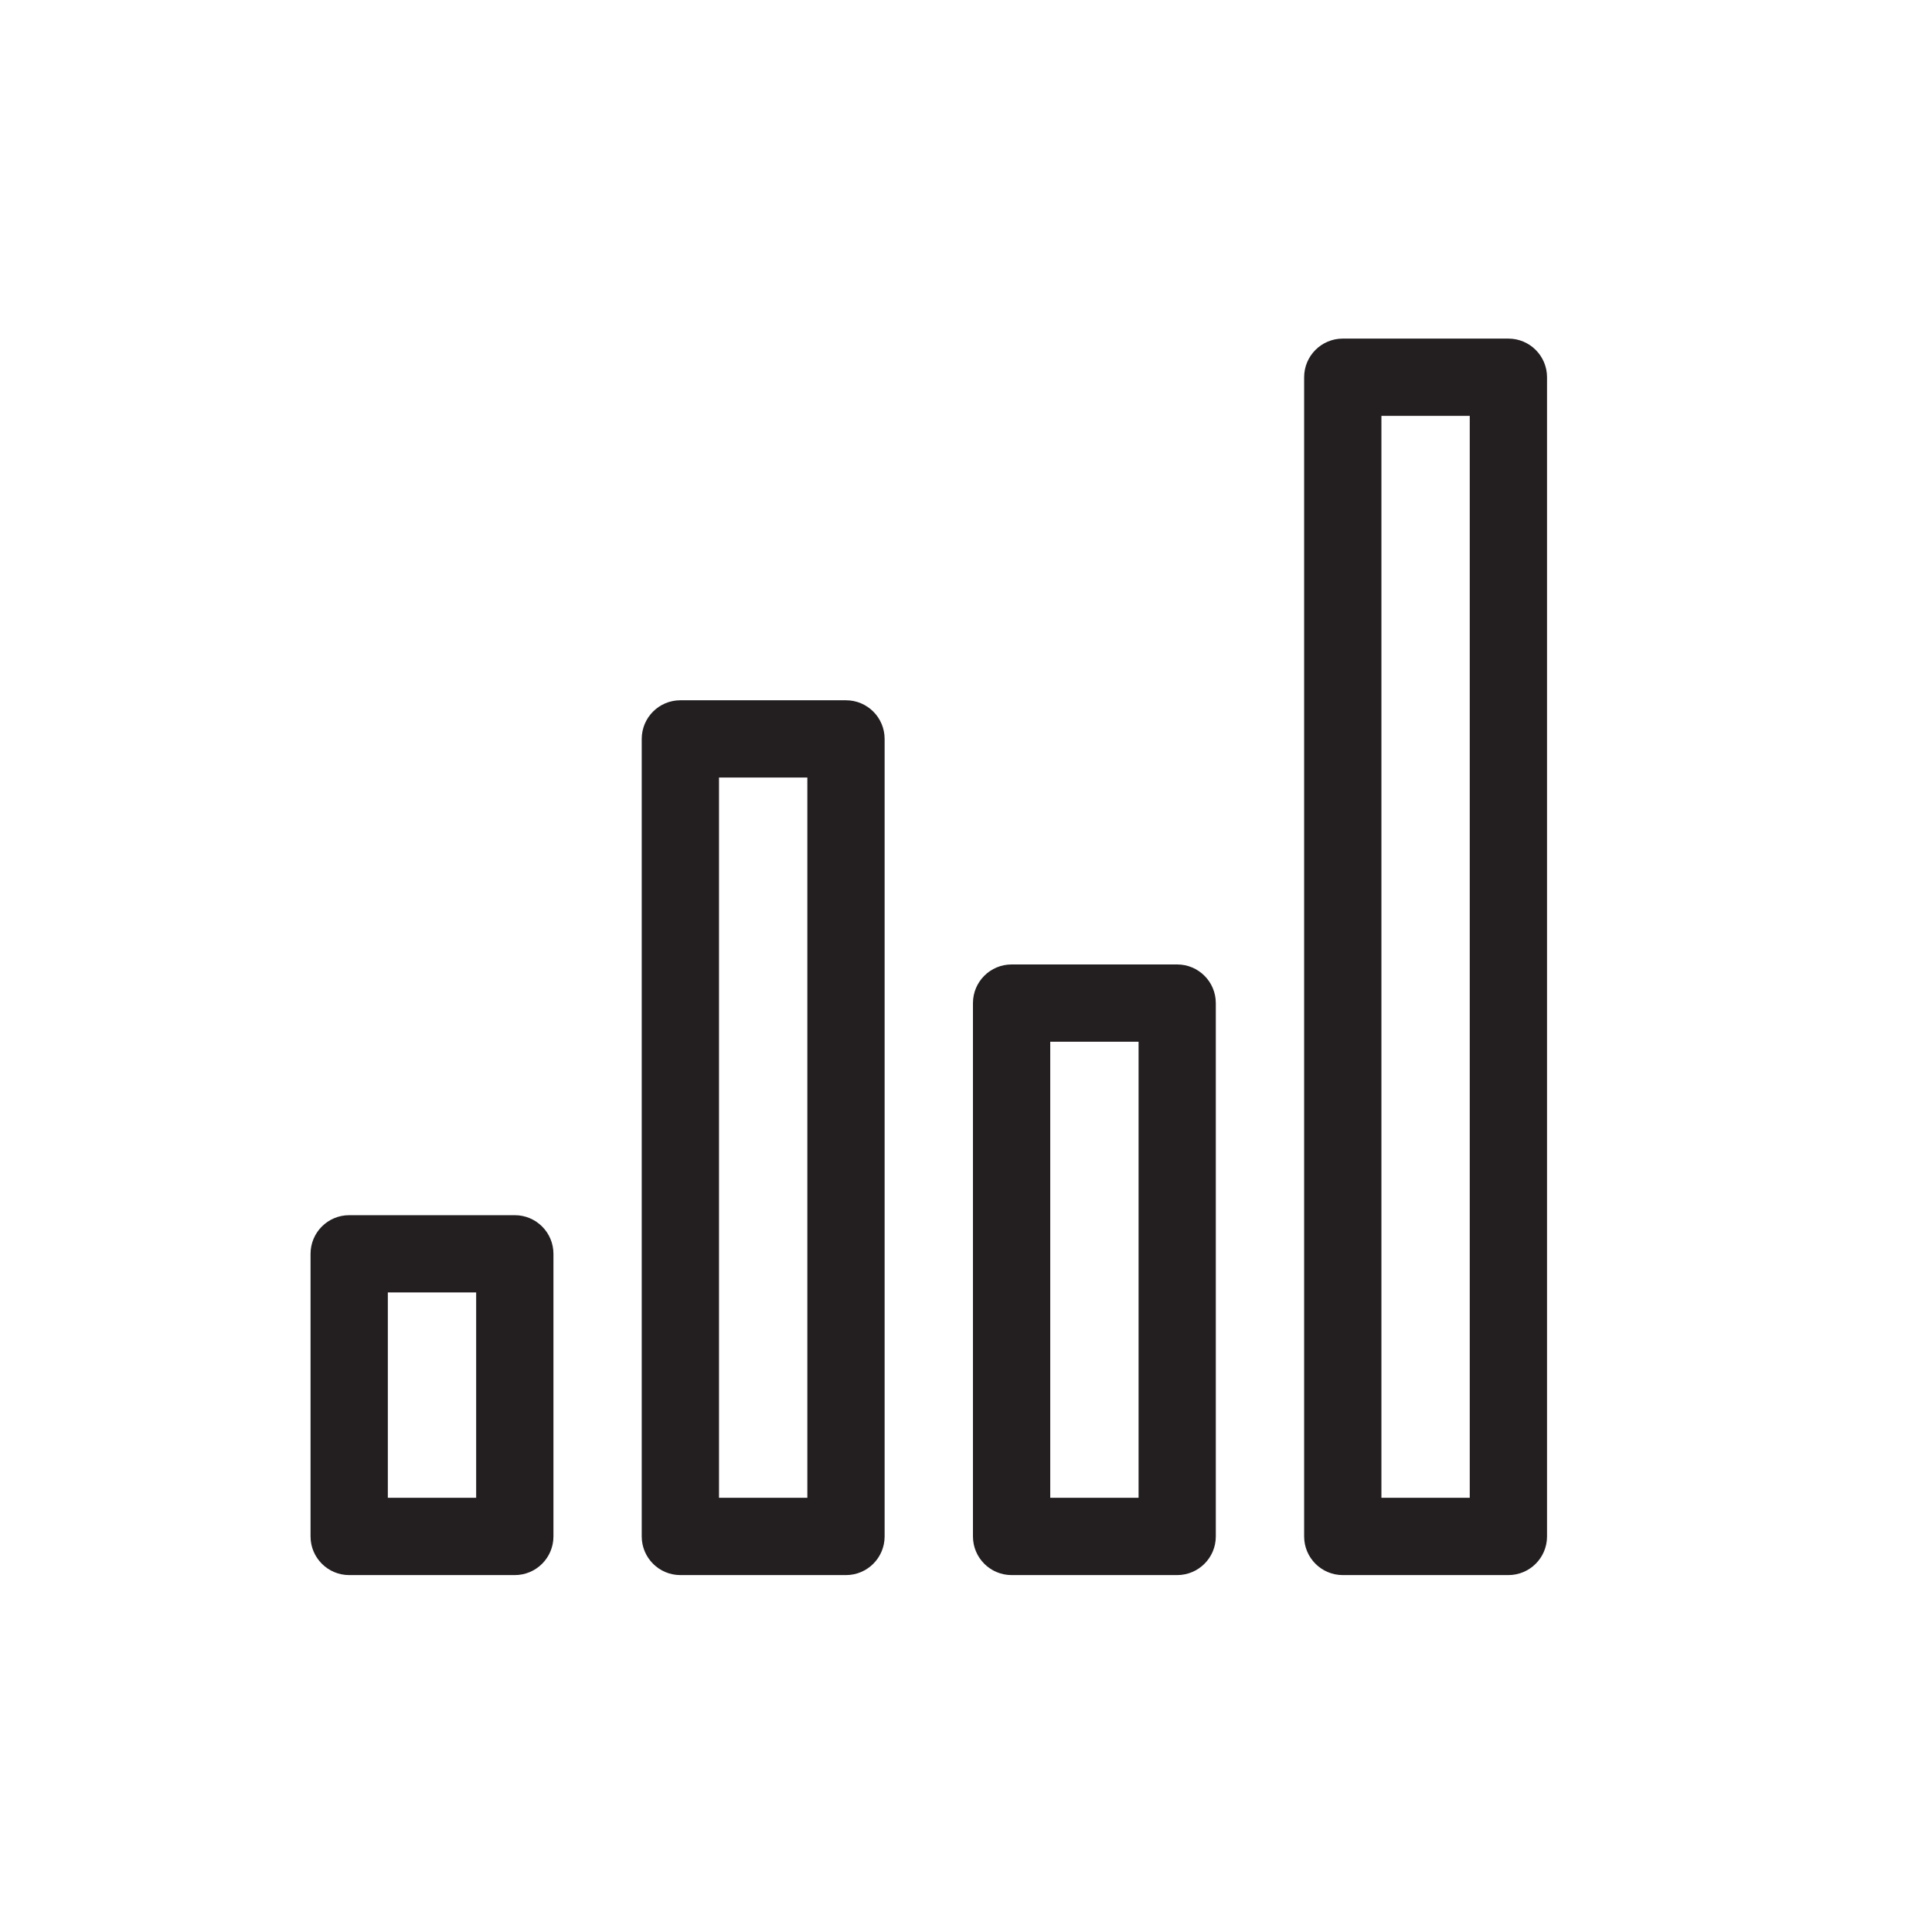
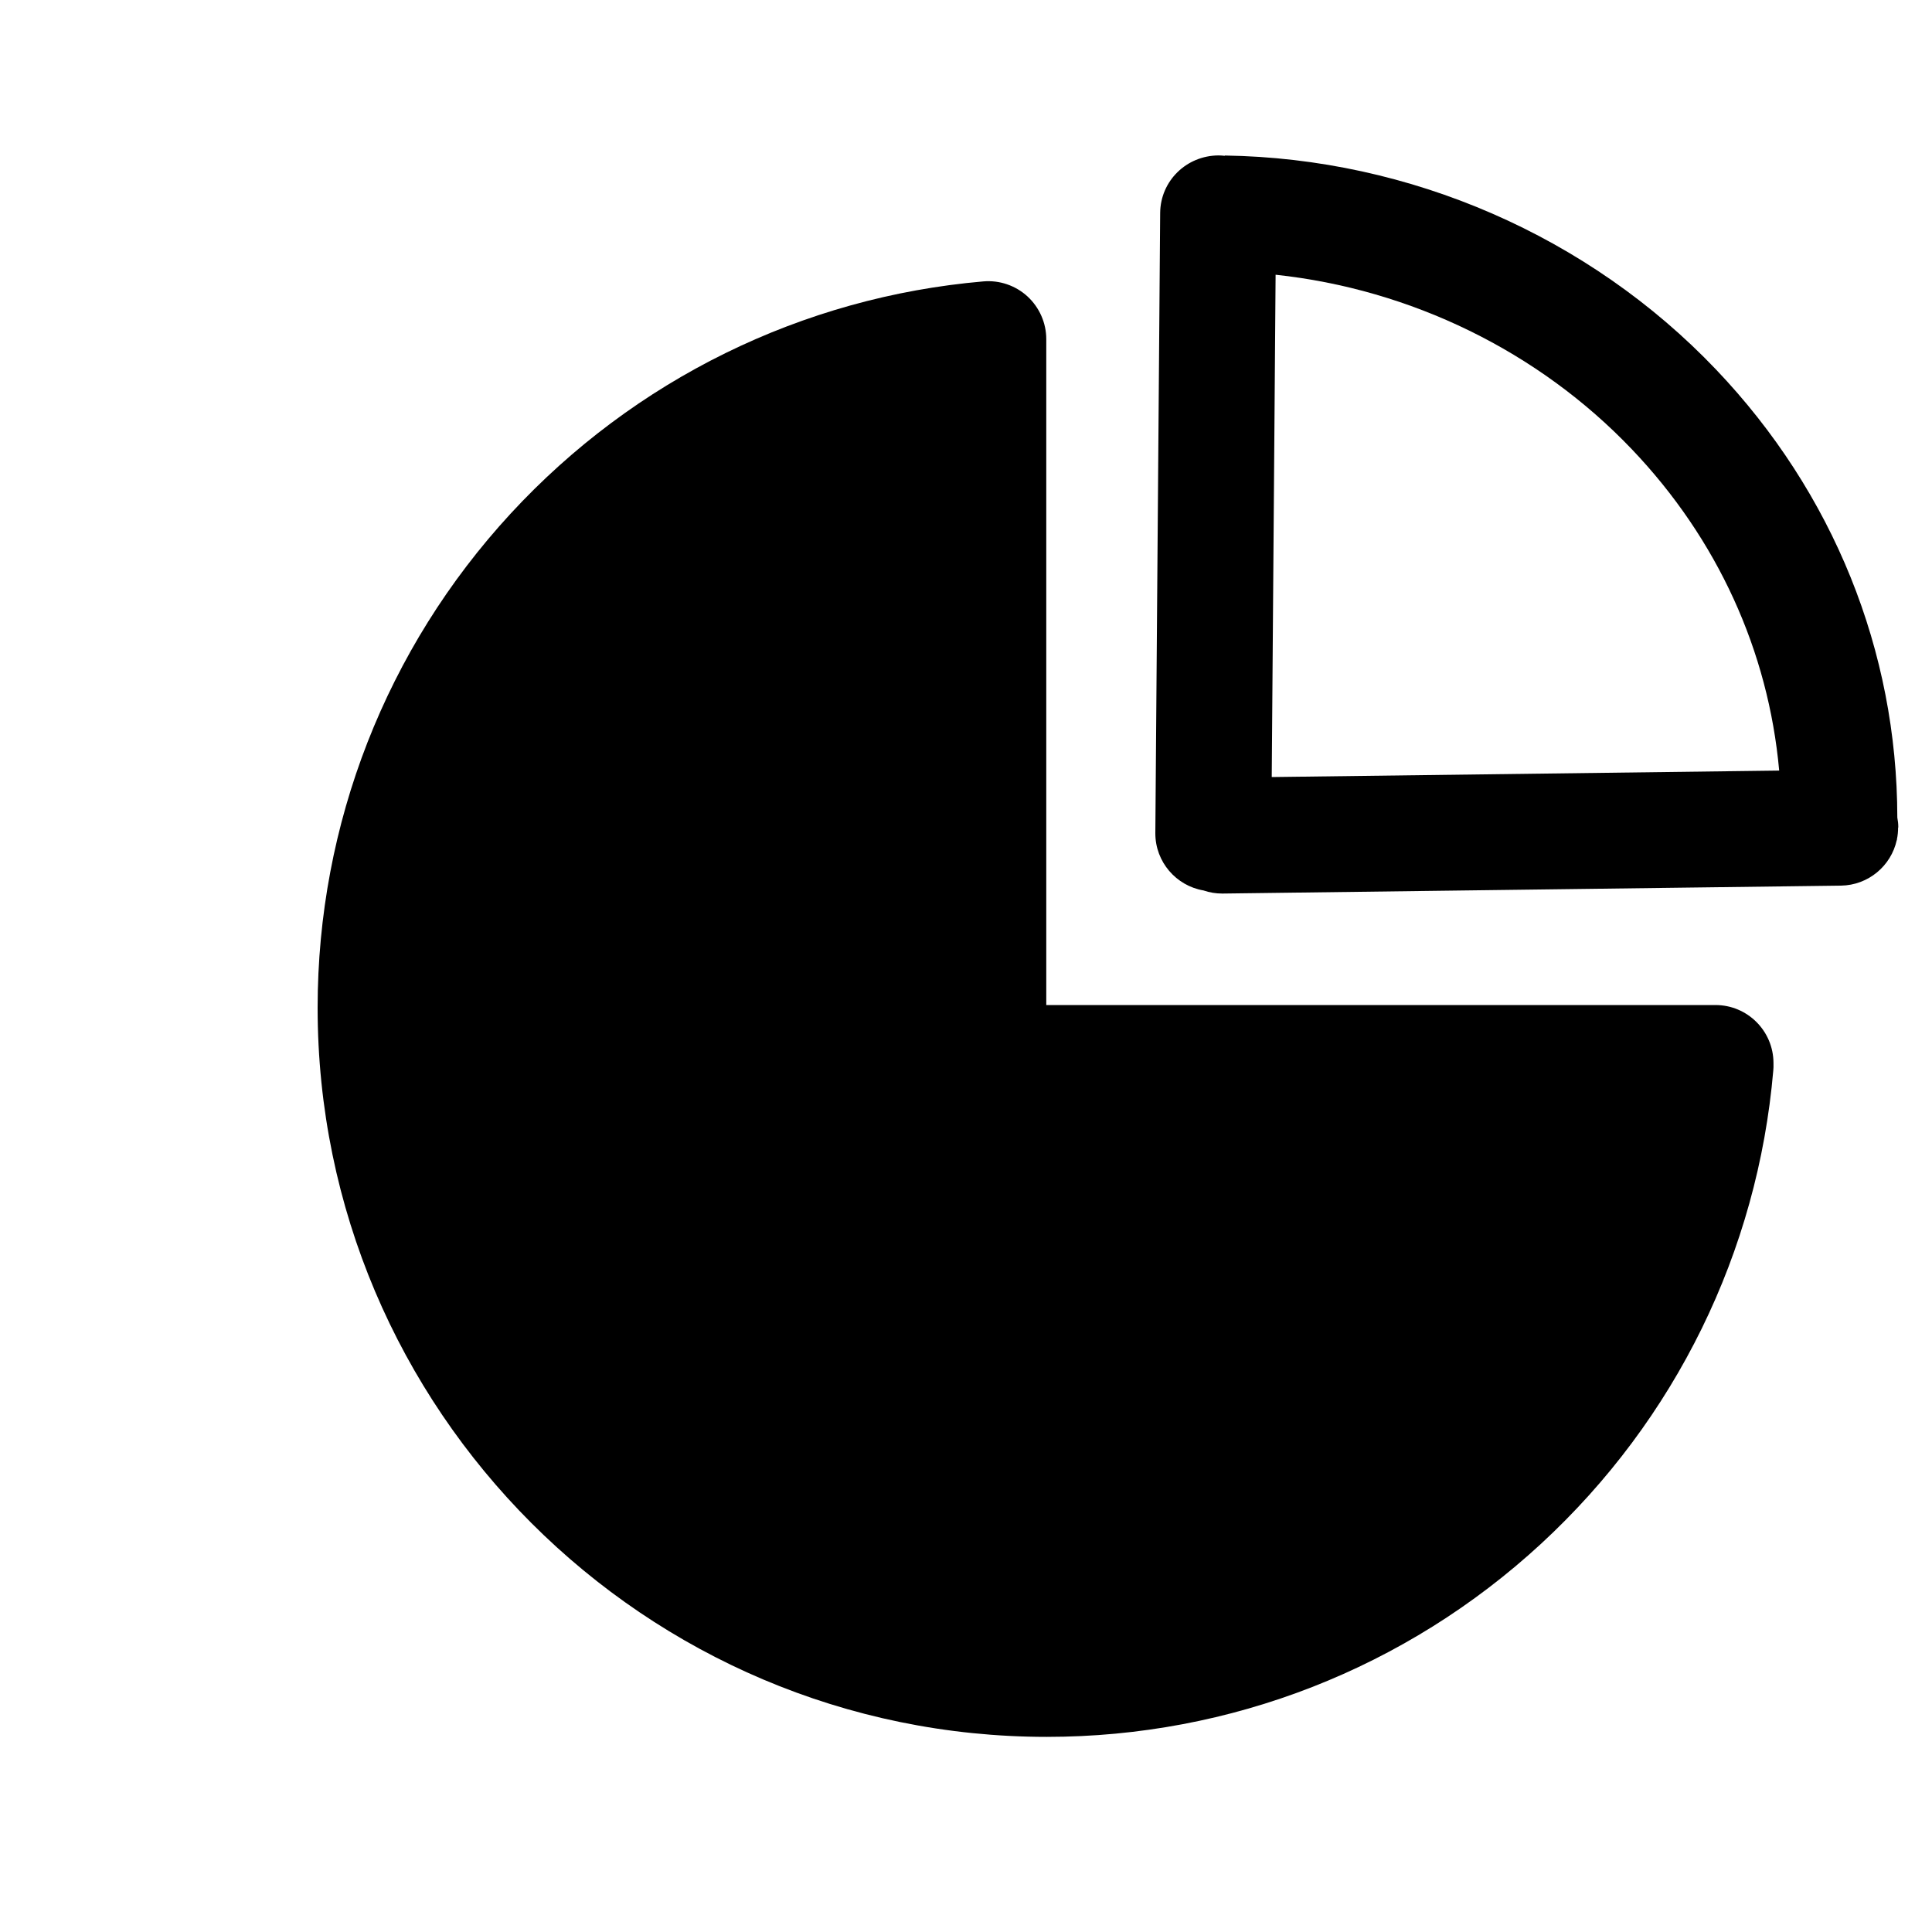
- <svg xmlns="http://www.w3.org/2000/svg" t="1640092609541" class="icon" viewBox="0 0 1024 1024" version="1.1" p-id="3141" width="200" height="200">
+ <svg xmlns="http://www.w3.org/2000/svg" t="1612424160684" class="icon" viewBox="0 0 1024 1024" version="1.1" p-id="4292" width="48" height="48">
  <defs>
    <style type="text/css" />
  </defs>
-   <path d="M185.078 834.826h87.777a20.48 20.48 0 0 0 20.48-20.48v-149.791a20.48 20.48 0 0 0-20.48-20.48H185.078a20.48 20.48 0 0 0-20.48 20.48v149.791a20.48 20.48 0 0 0 20.48 20.48z m20.48-149.811h46.817v108.831h-46.817v-108.831zM448.389 834.826a20.48 20.48 0 0 0 20.48-20.48v-422.707a20.48 20.48 0 0 0-20.48-20.48h-87.777a20.48 20.48 0 0 0-20.48 20.48v422.707a20.48 20.48 0 0 0 20.48 20.48h87.777z m-67.297-422.707h46.817v381.747h-46.817v-381.747zM623.923 834.826a20.48 20.48 0 0 0 20.48-20.48V531.661a20.48 20.48 0 0 0-20.48-20.48H536.166a20.48 20.48 0 0 0-20.48 20.48v282.685a20.48 20.48 0 0 0 20.48 20.48h87.757zM556.646 552.141h46.817v241.725H556.646V552.141zM691.22 199.946v614.4a20.48 20.48 0 0 0 20.48 20.48h87.777a20.48 20.48 0 0 0 20.48-20.48v-614.4a20.48 20.48 0 0 0-20.48-20.48h-87.777a20.48 20.48 0 0 0-20.48 20.48z m40.96 20.48h46.817v573.44h-46.817v-573.44z" fill="#231F20" p-id="3142" />
+   <path d="M909.21 532.685h-354.662V179.763c0-8.602-3.635-16.794-9.933-22.63a30.771 30.771 0 0 0-23.398-7.987c-96 8.294-184.986 52.019-250.573 123.085-65.946 71.526-102.298 164.557-102.298 261.888 0 213.094 173.363 386.458 386.458 386.458 97.434 0 190.464-36.352 262.042-102.4 71.117-65.638 114.79-154.726 123.034-250.829 0.102-1.126 0.154-2.253 0.102-3.379v-0.614a30.776 30.776 0 0 0-30.771-30.669z" p-id="4293" />
+   <path d="M1006.131 438.374c0-1.741-0.205-3.43-0.512-5.069-0.102-88.269-33.894-172.186-96.102-237.466-67.277-70.605-162.202-111.974-260.352-113.408v0.154c-1.075-0.102-2.15-0.205-3.277-0.205-17.05 0.051-30.822 13.517-30.976 30.464l-2.56 328.602v0.256c0 15.155 11.059 27.802 25.549 30.259 3.123 1.075 6.4 1.638 9.882 1.638h0.41l327.526-4.198c14.541-0.205 26.624-10.496 29.594-24.115h0.102v-0.461c0.41-1.997 0.614-4.045 0.614-6.144 0.102-0.051 0.102-0.205 0.102-0.307z m-63.13-29.952l-268.954 3.43 2.048-266.24c71.629 7.68 139.315 40.55 188.877 92.57 45.363 47.565 72.346 107.008 78.029 170.24z" p-id="4294" />
</svg>
